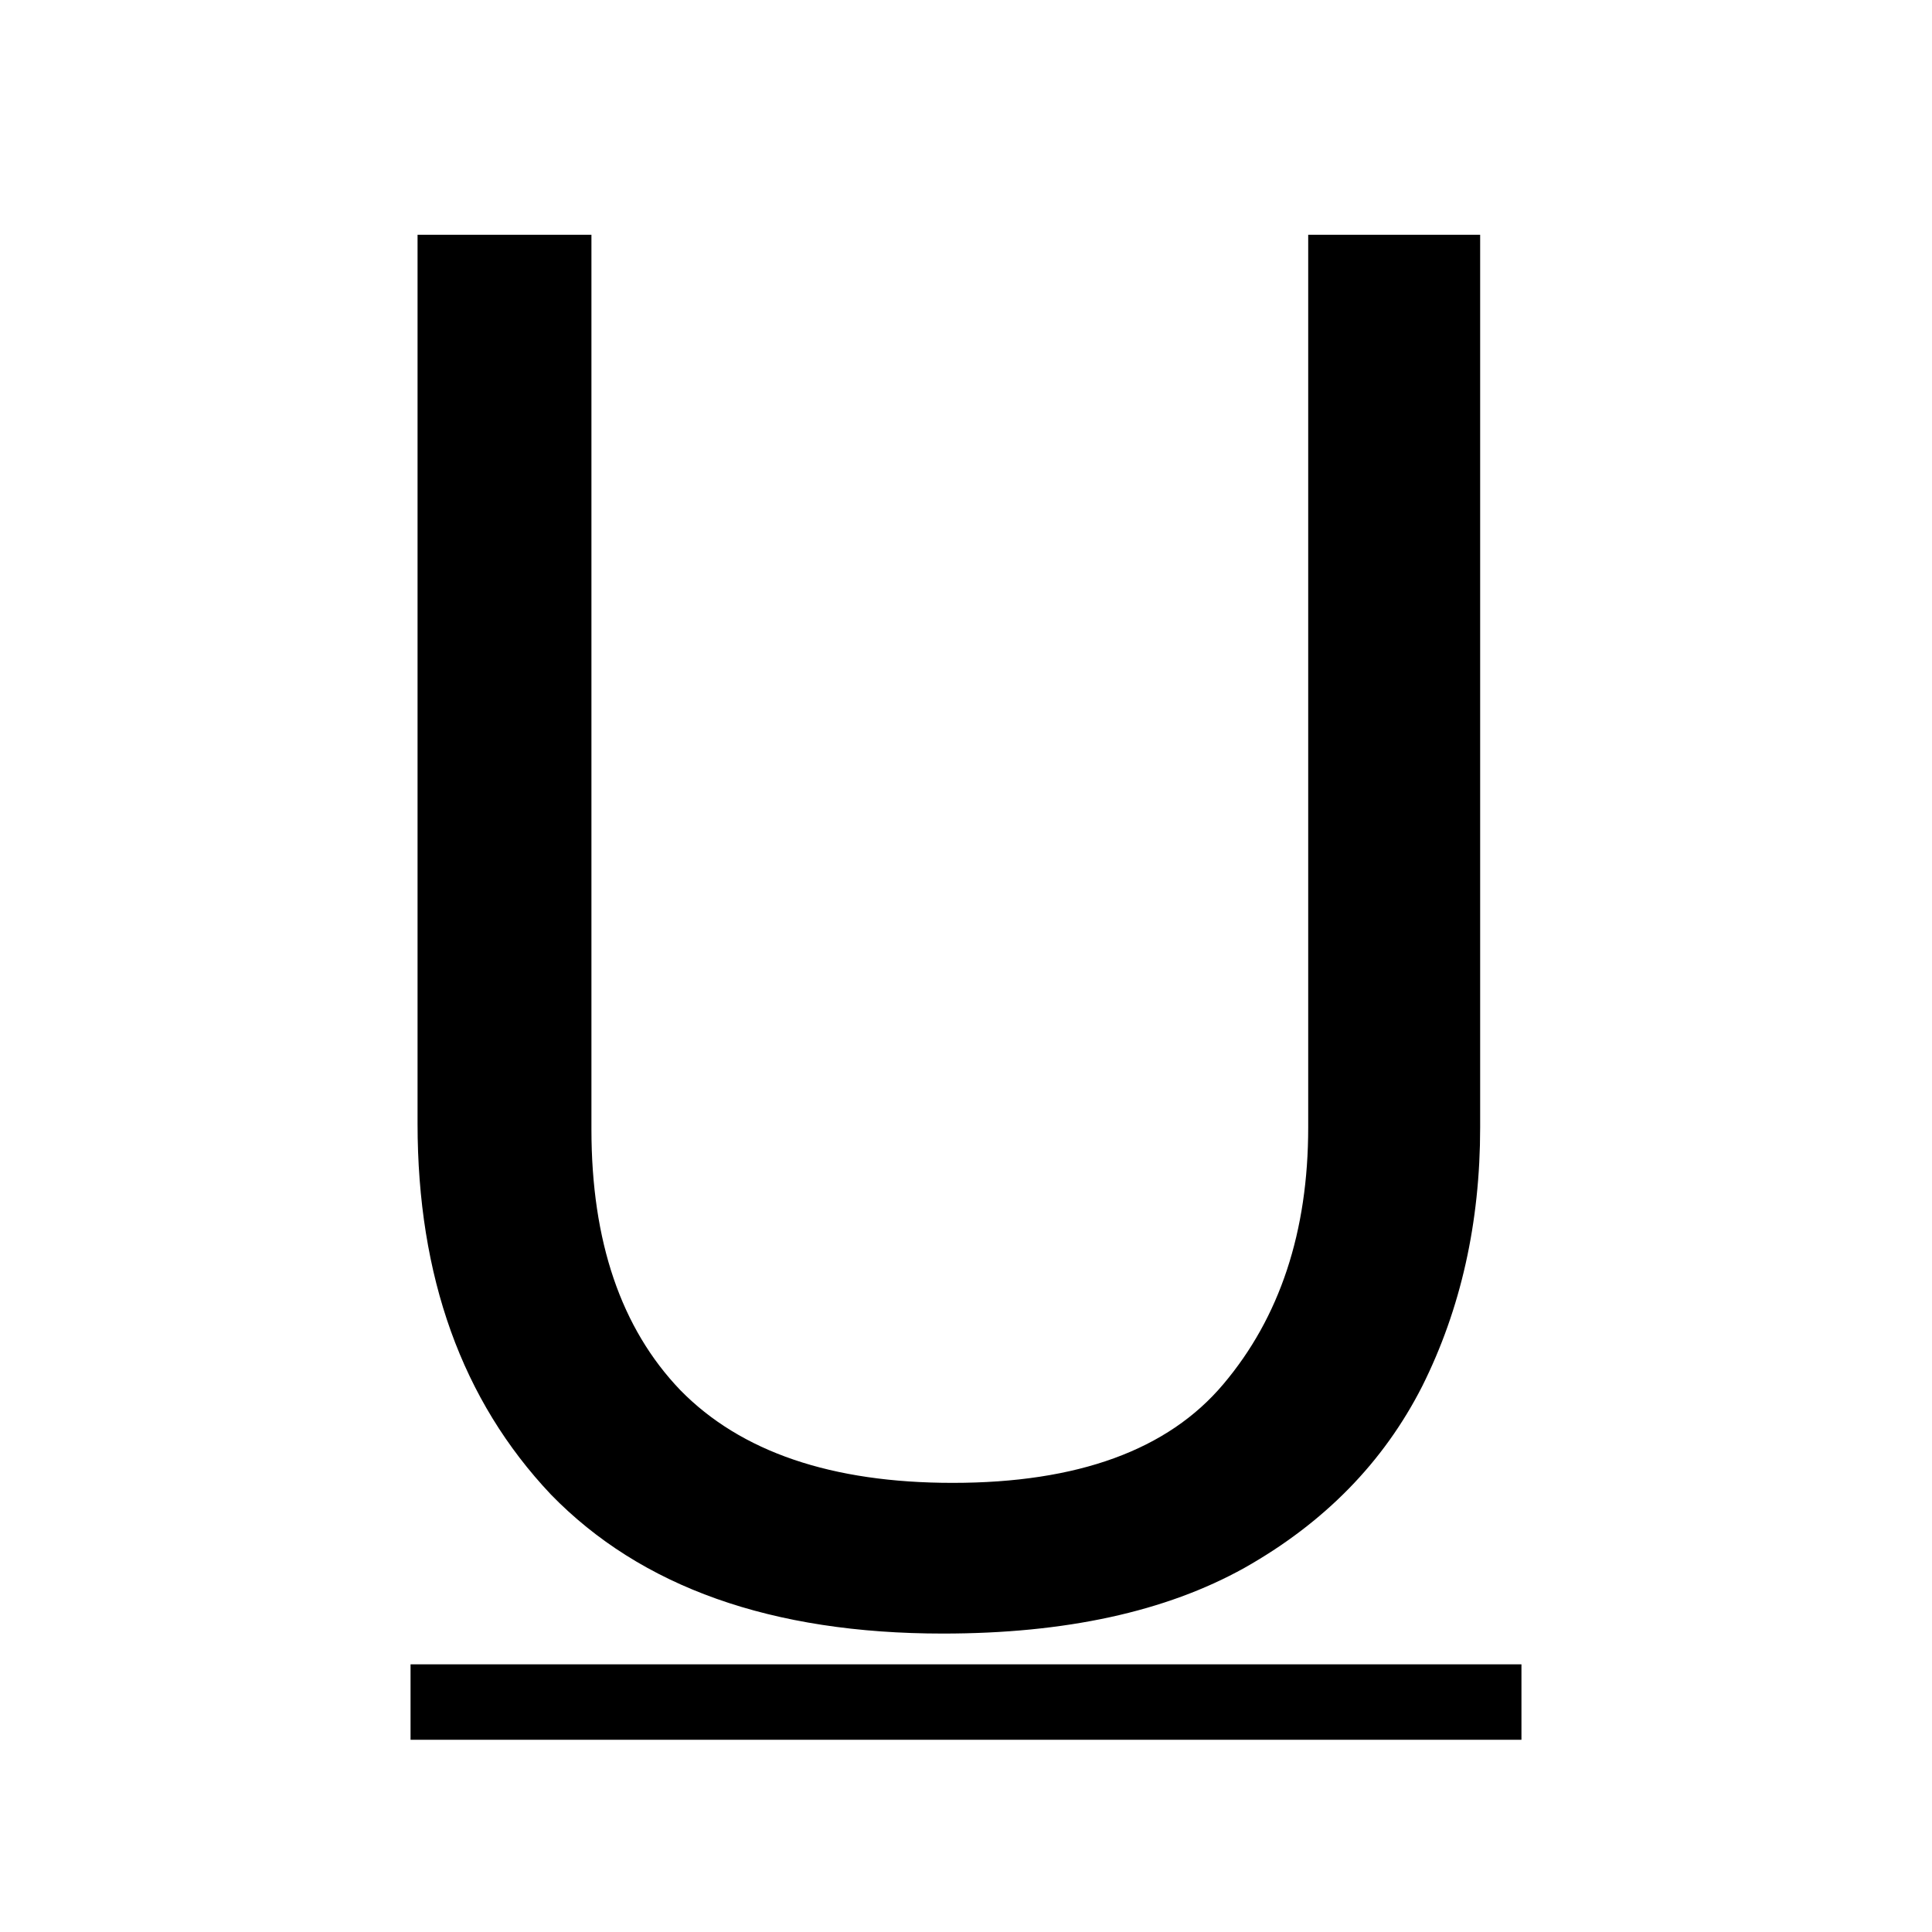
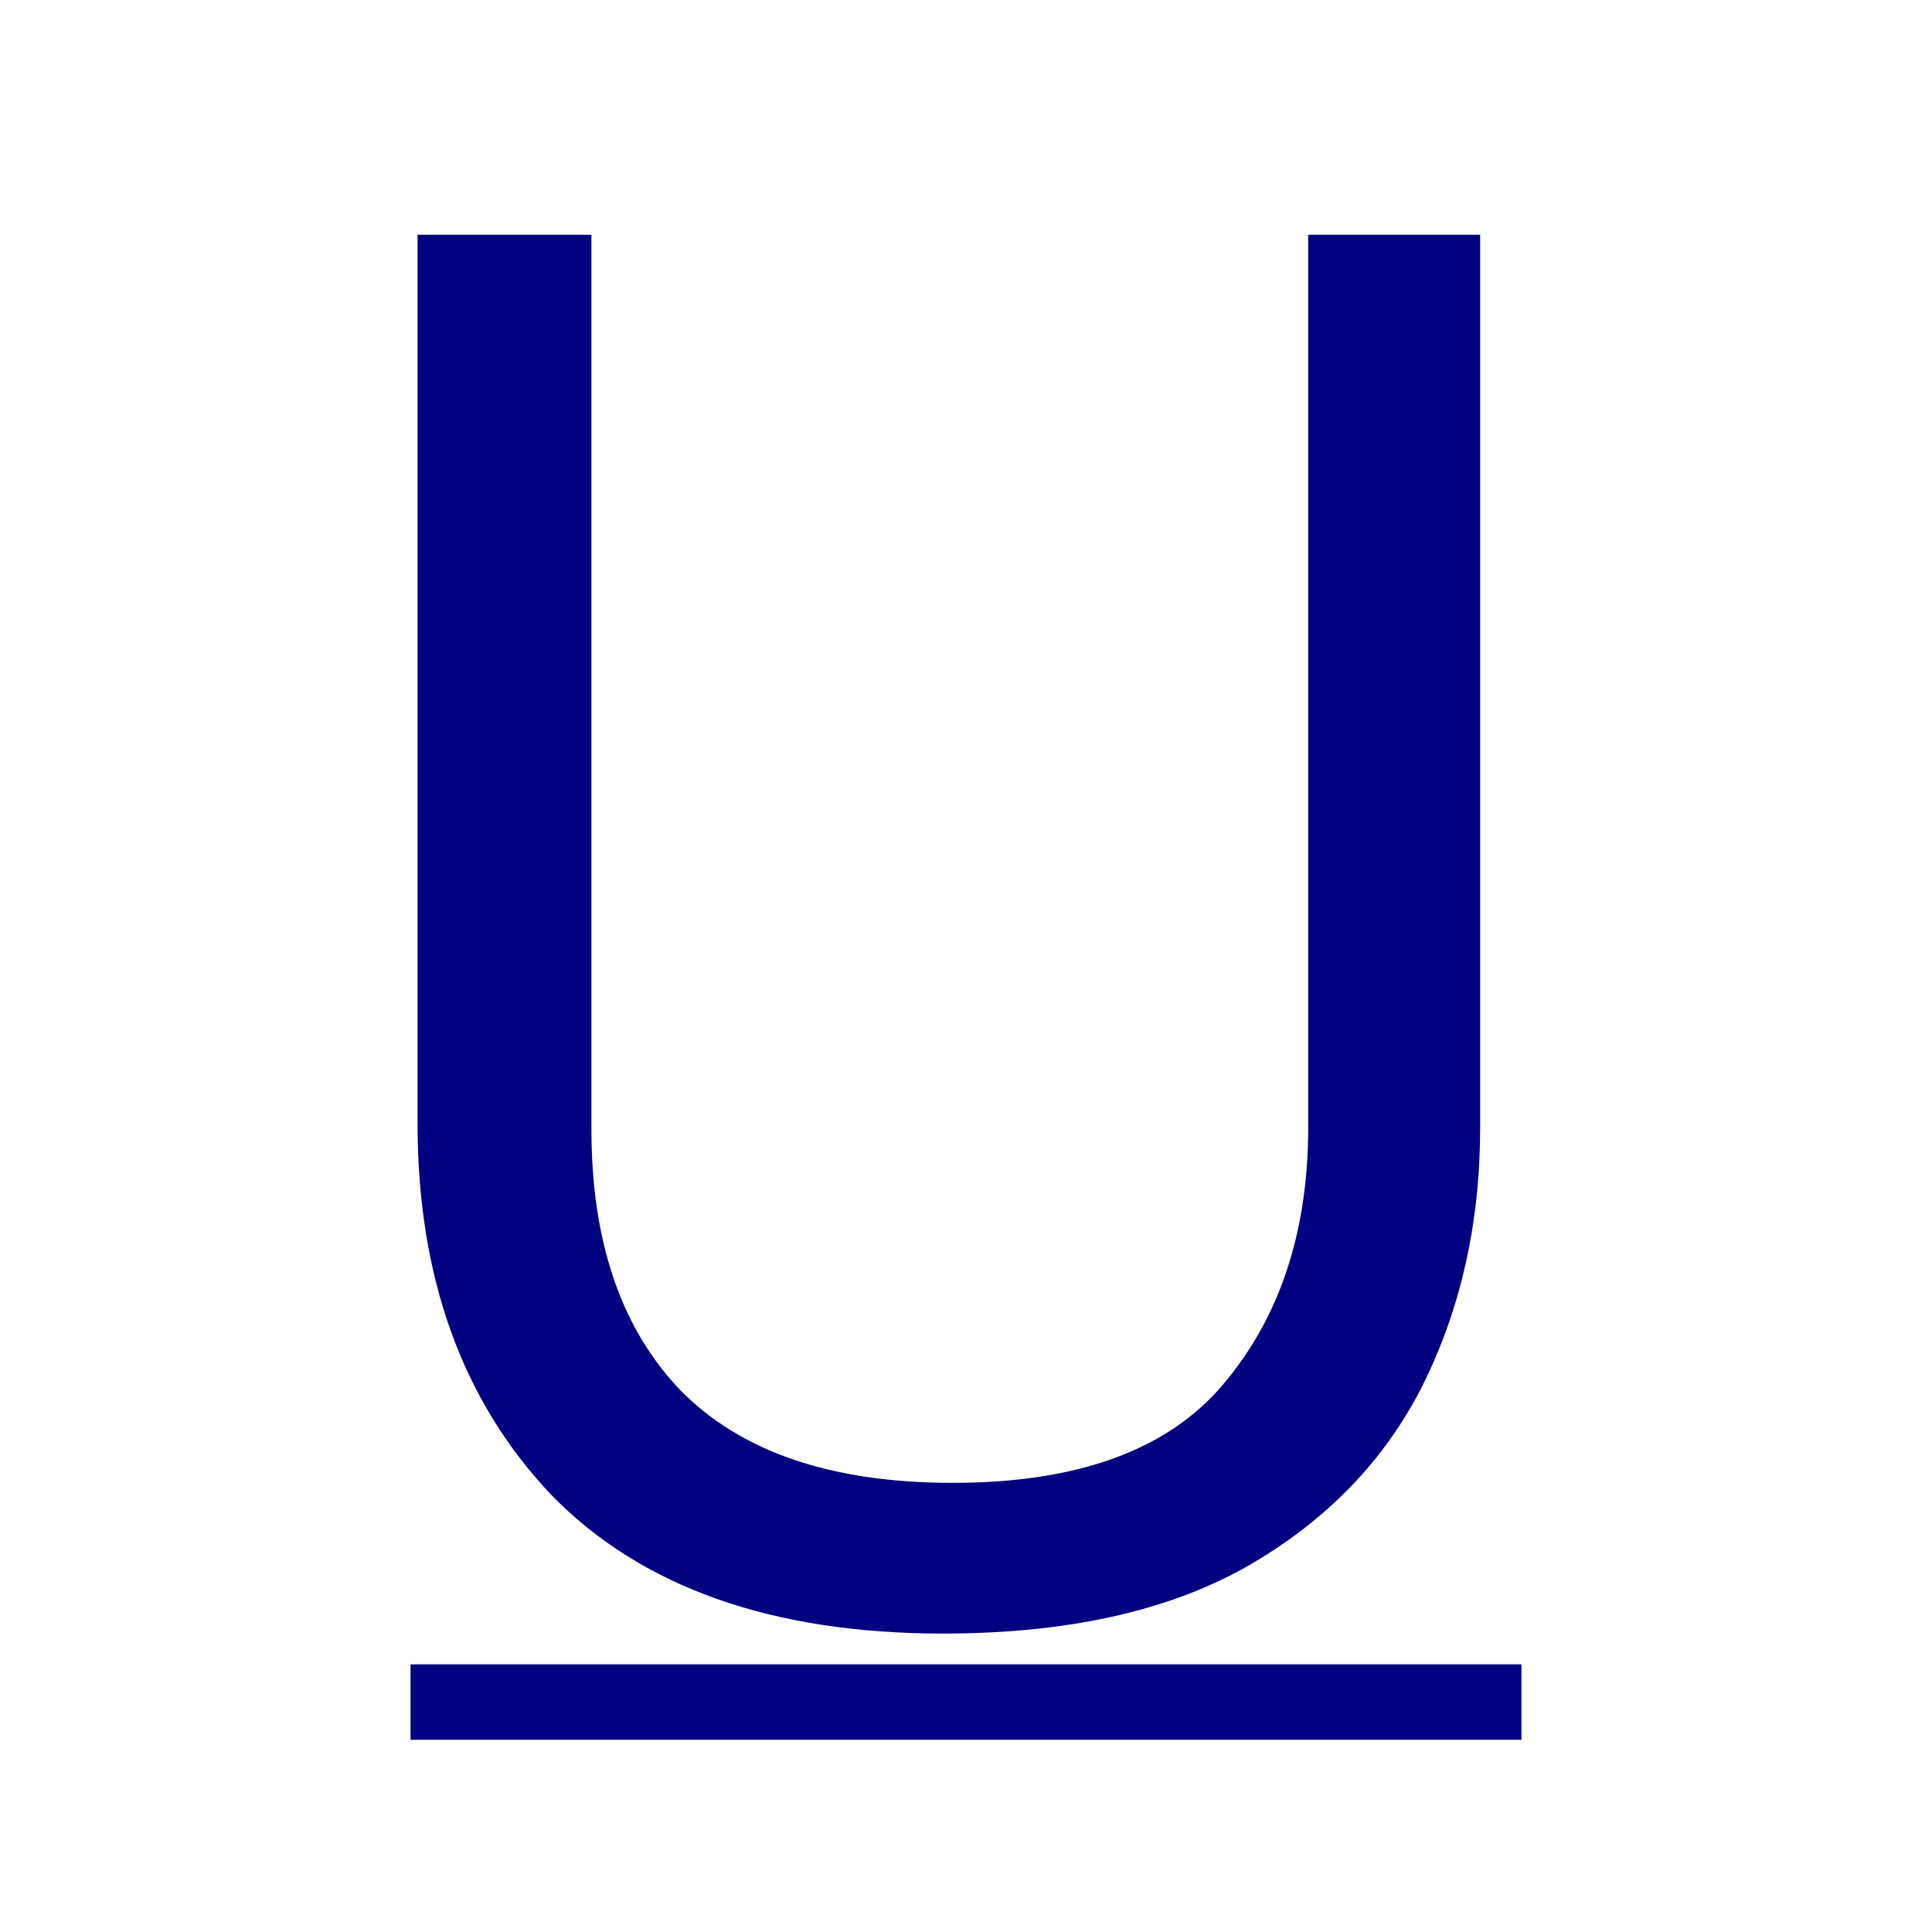
<svg xmlns="http://www.w3.org/2000/svg" id="svg3513" version="1.1" width="64" height="64" viewBox="0 0 64 64">
  <defs id="defs16" />
  <g transform="translate(0,0) scale(1.6)" id="g11">
-     <style id="current-color-scheme">.lead{color:#000000}</style>
+     <style id="current-color-scheme">.ink{color:#000080}</style>
    <defs id="defs3515" />
    <g id="layer1" transform="translate(-9.954544,-10.57901)">
      <g id="g3209" transform="translate(-1.545456,-1.181816)">
        <g aria-label="U" id="text3010" style="font-weight:bold;line-height:0%;-inkscape-font-specification:'Sans Bold';letter-spacing:0px;word-spacing:0px">
-           <path d="m 42.145,35.102 q 0,2.96 -1.2,5.36 -1.2,2.36 -3.68,3.76 -2.44,1.36 -6.24,1.36 -5.32,0 -8.12,-2.88 -2.76,-2.92 -2.76,-7.68 v -18.4 h 3.6 v 18.52 q 0,3.48 1.84,5.4 1.88,1.92 5.64,1.92 3.88,0 5.6,-2.04 1.76,-2.08 1.76,-5.32 v -18.48 h 3.56 z" style="font-weight:normal;font-size:40px;line-height:1.25;-inkscape-font-specification:Sans;fill:currentColor" id="path13" class="lead" />
+           <path d="m 42.145,35.102 q 0,2.96 -1.2,5.36 -1.2,2.36 -3.68,3.76 -2.44,1.36 -6.24,1.36 -5.32,0 -8.12,-2.88 -2.76,-2.92 -2.76,-7.68 v -18.4 h 3.6 v 18.52 q 0,3.48 1.84,5.4 1.88,1.92 5.64,1.92 3.88,0 5.6,-2.04 1.76,-2.08 1.76,-5.32 v -18.48 h 3.56 z" style="font-weight:normal;font-size:40px;line-height:1.25;-inkscape-font-specification:Sans;fill:currentColor" id="path13" class="ink" />
        </g>
-         <path id="path3033" d="M 20,47 H 43" style="fill:none;stroke:currentColor;stroke-width:1.562;stroke-linecap:butt;stroke-linejoin:miter;stroke-opacity:1" class="lead" />
+         <path id="path3033" d="M 20,47 H 43" style="fill:none;stroke:currentColor;stroke-width:1.562;stroke-linecap:butt;stroke-linejoin:miter;stroke-opacity:1" class="ink" />
      </g>
      <path id="rect3054" style="fill:none" d="M 9.955,10.579 H 49.955 v 40 H 9.955 Z" />
    </g>
  </g>
</svg>
